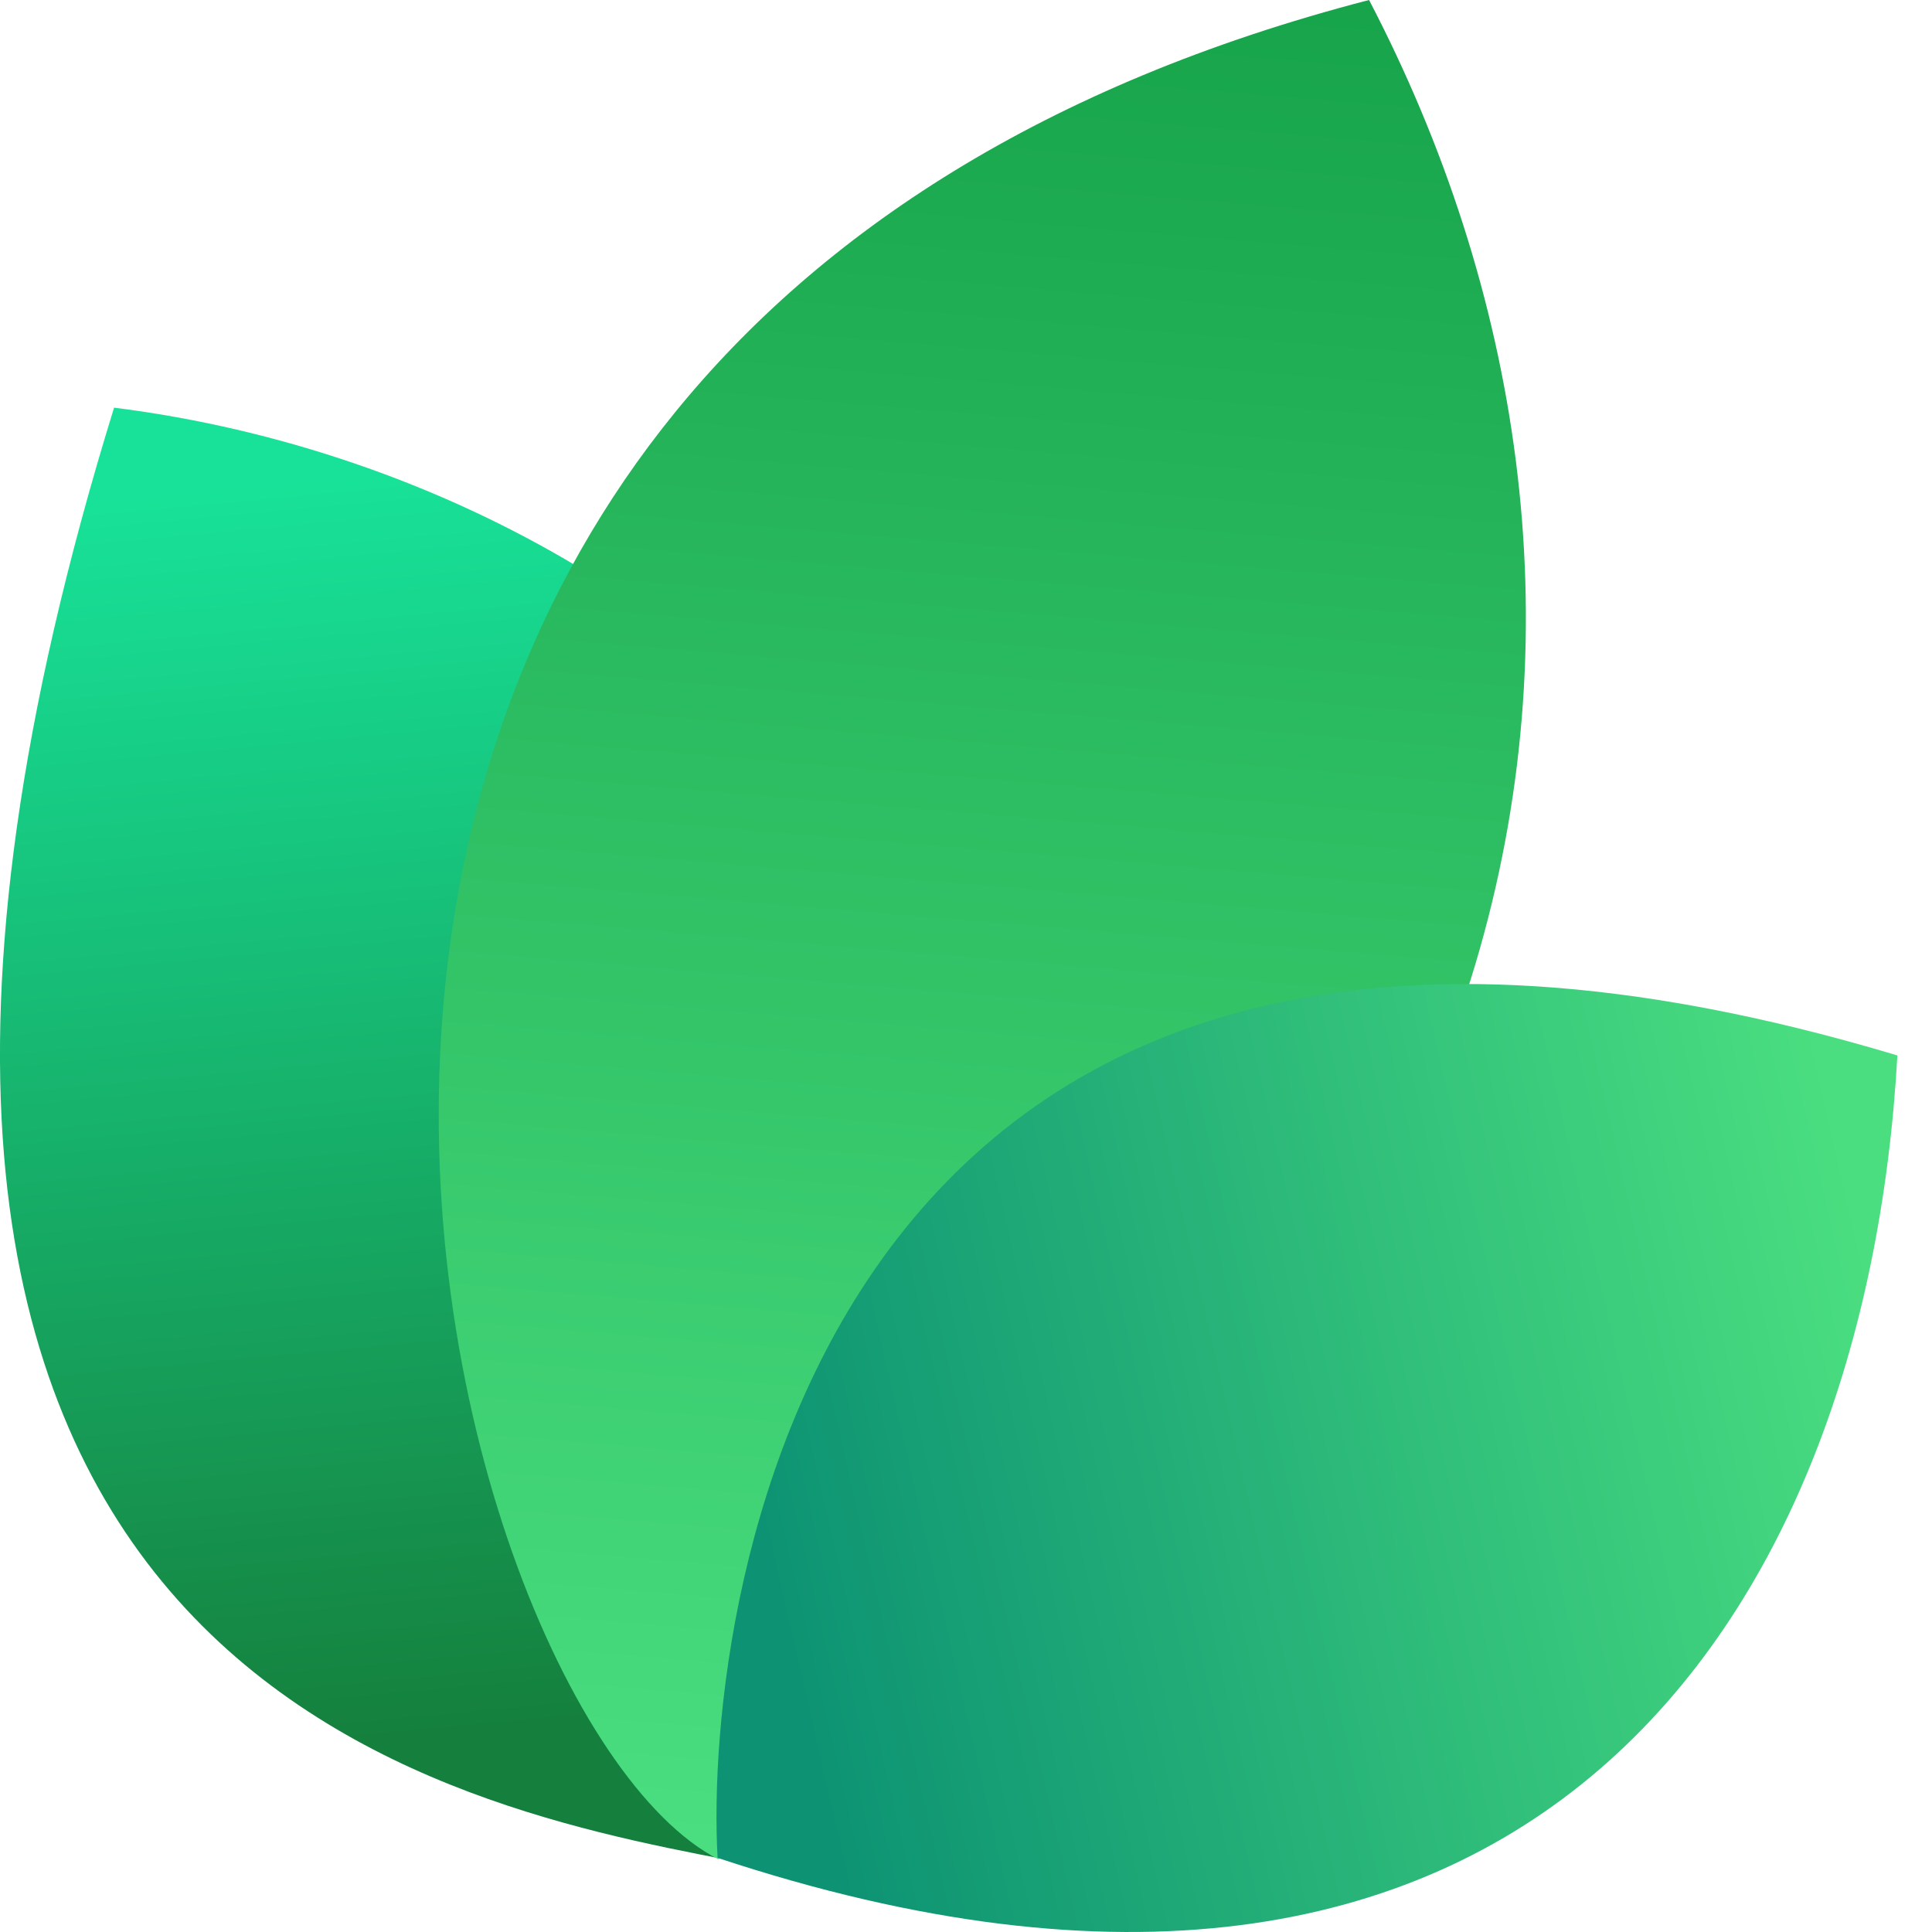
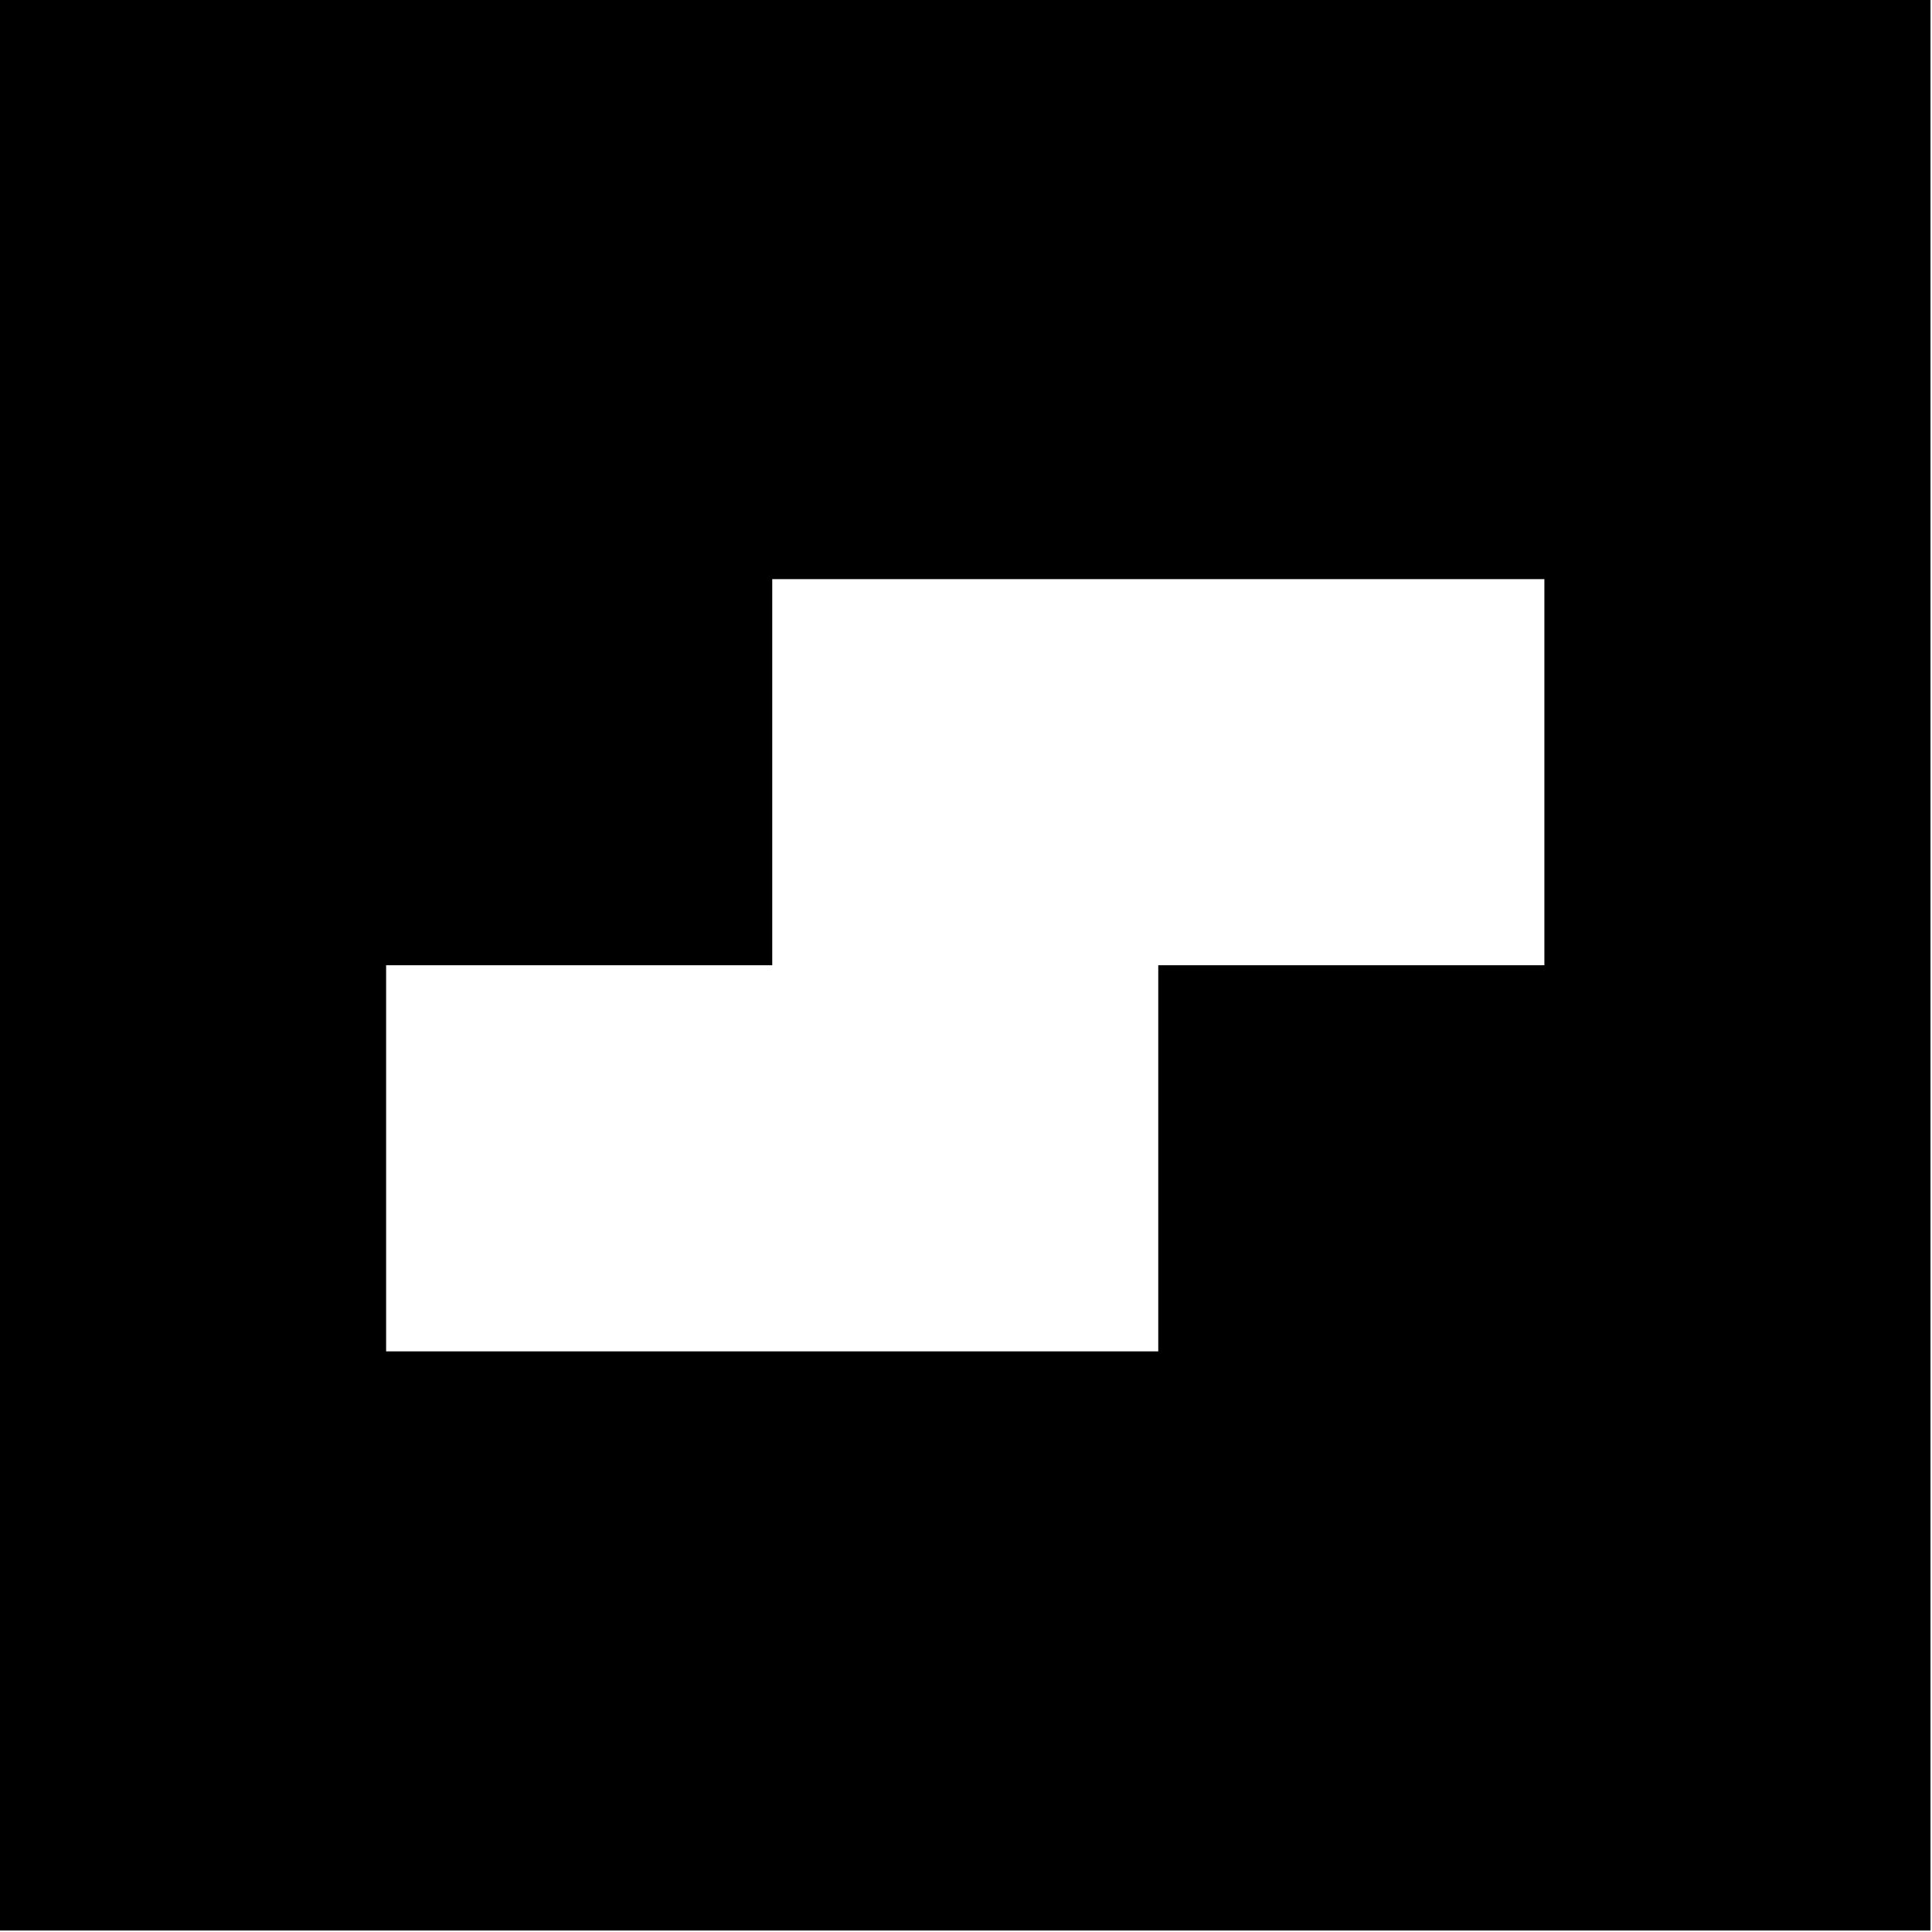
- <svg xmlns="http://www.w3.org/2000/svg" width="24" height="24" viewBox="0 0 24 24" fill="none">
-   <path d="M9.061 23.108C5.268 22.377 -3.391 20.627 1.417 5.064C9.634 6.099 16.973 14.064 9.061 23.108Z" fill="url(#paint0_linear_17557_2021)" />
-   <path d="M8.919 23.094C5.276 21.222 0.784 4.209 17.007 0C20.757 7.193 19.621 16.545 8.919 23.094Z" fill="url(#paint1_linear_17557_2021)" />
-   <path d="M8.914 23.079C8.735 19.882 10.159 9.085 23.57 13.111C23.181 20.123 18.984 26.418 8.914 23.079Z" fill="url(#paint2_linear_17557_2021)" />
-   <defs>
-     <linearGradient id="paint0_linear_17557_2021" x1="3.776" y1="5.916" x2="5.232" y2="21.559" gradientUnits="userSpaceOnUse">
-       <stop stop-color="#18E299" />
-       <stop offset="1" stop-color="#15803D" />
-     </linearGradient>
-     <linearGradient id="paint1_linear_17557_2021" x1="12.171" y1="-0.718" x2="10.19" y2="22.983" gradientUnits="userSpaceOnUse">
-       <stop stop-color="#16A34A" />
-       <stop offset="1" stop-color="#4ADE80" />
-     </linearGradient>
-     <linearGradient id="paint2_linear_17557_2021" x1="23.133" y1="15.353" x2="9.338" y2="18.52" gradientUnits="userSpaceOnUse">
-       <stop stop-color="#4ADE80" />
-       <stop offset="1" stop-color="#0D9373" />
-     </linearGradient>
-   </defs>
+ <svg xmlns="http://www.w3.org/2000/svg" width="206" height="206" viewBox="0 0 206 206" fill="none">
+   <path d="M0 0V205.84H205.84V0H0ZM164.67 102.92H123.5V144.09H41.17V102.92H82.34V61.75H164.67V102.92Z" fill="black" />
</svg>
